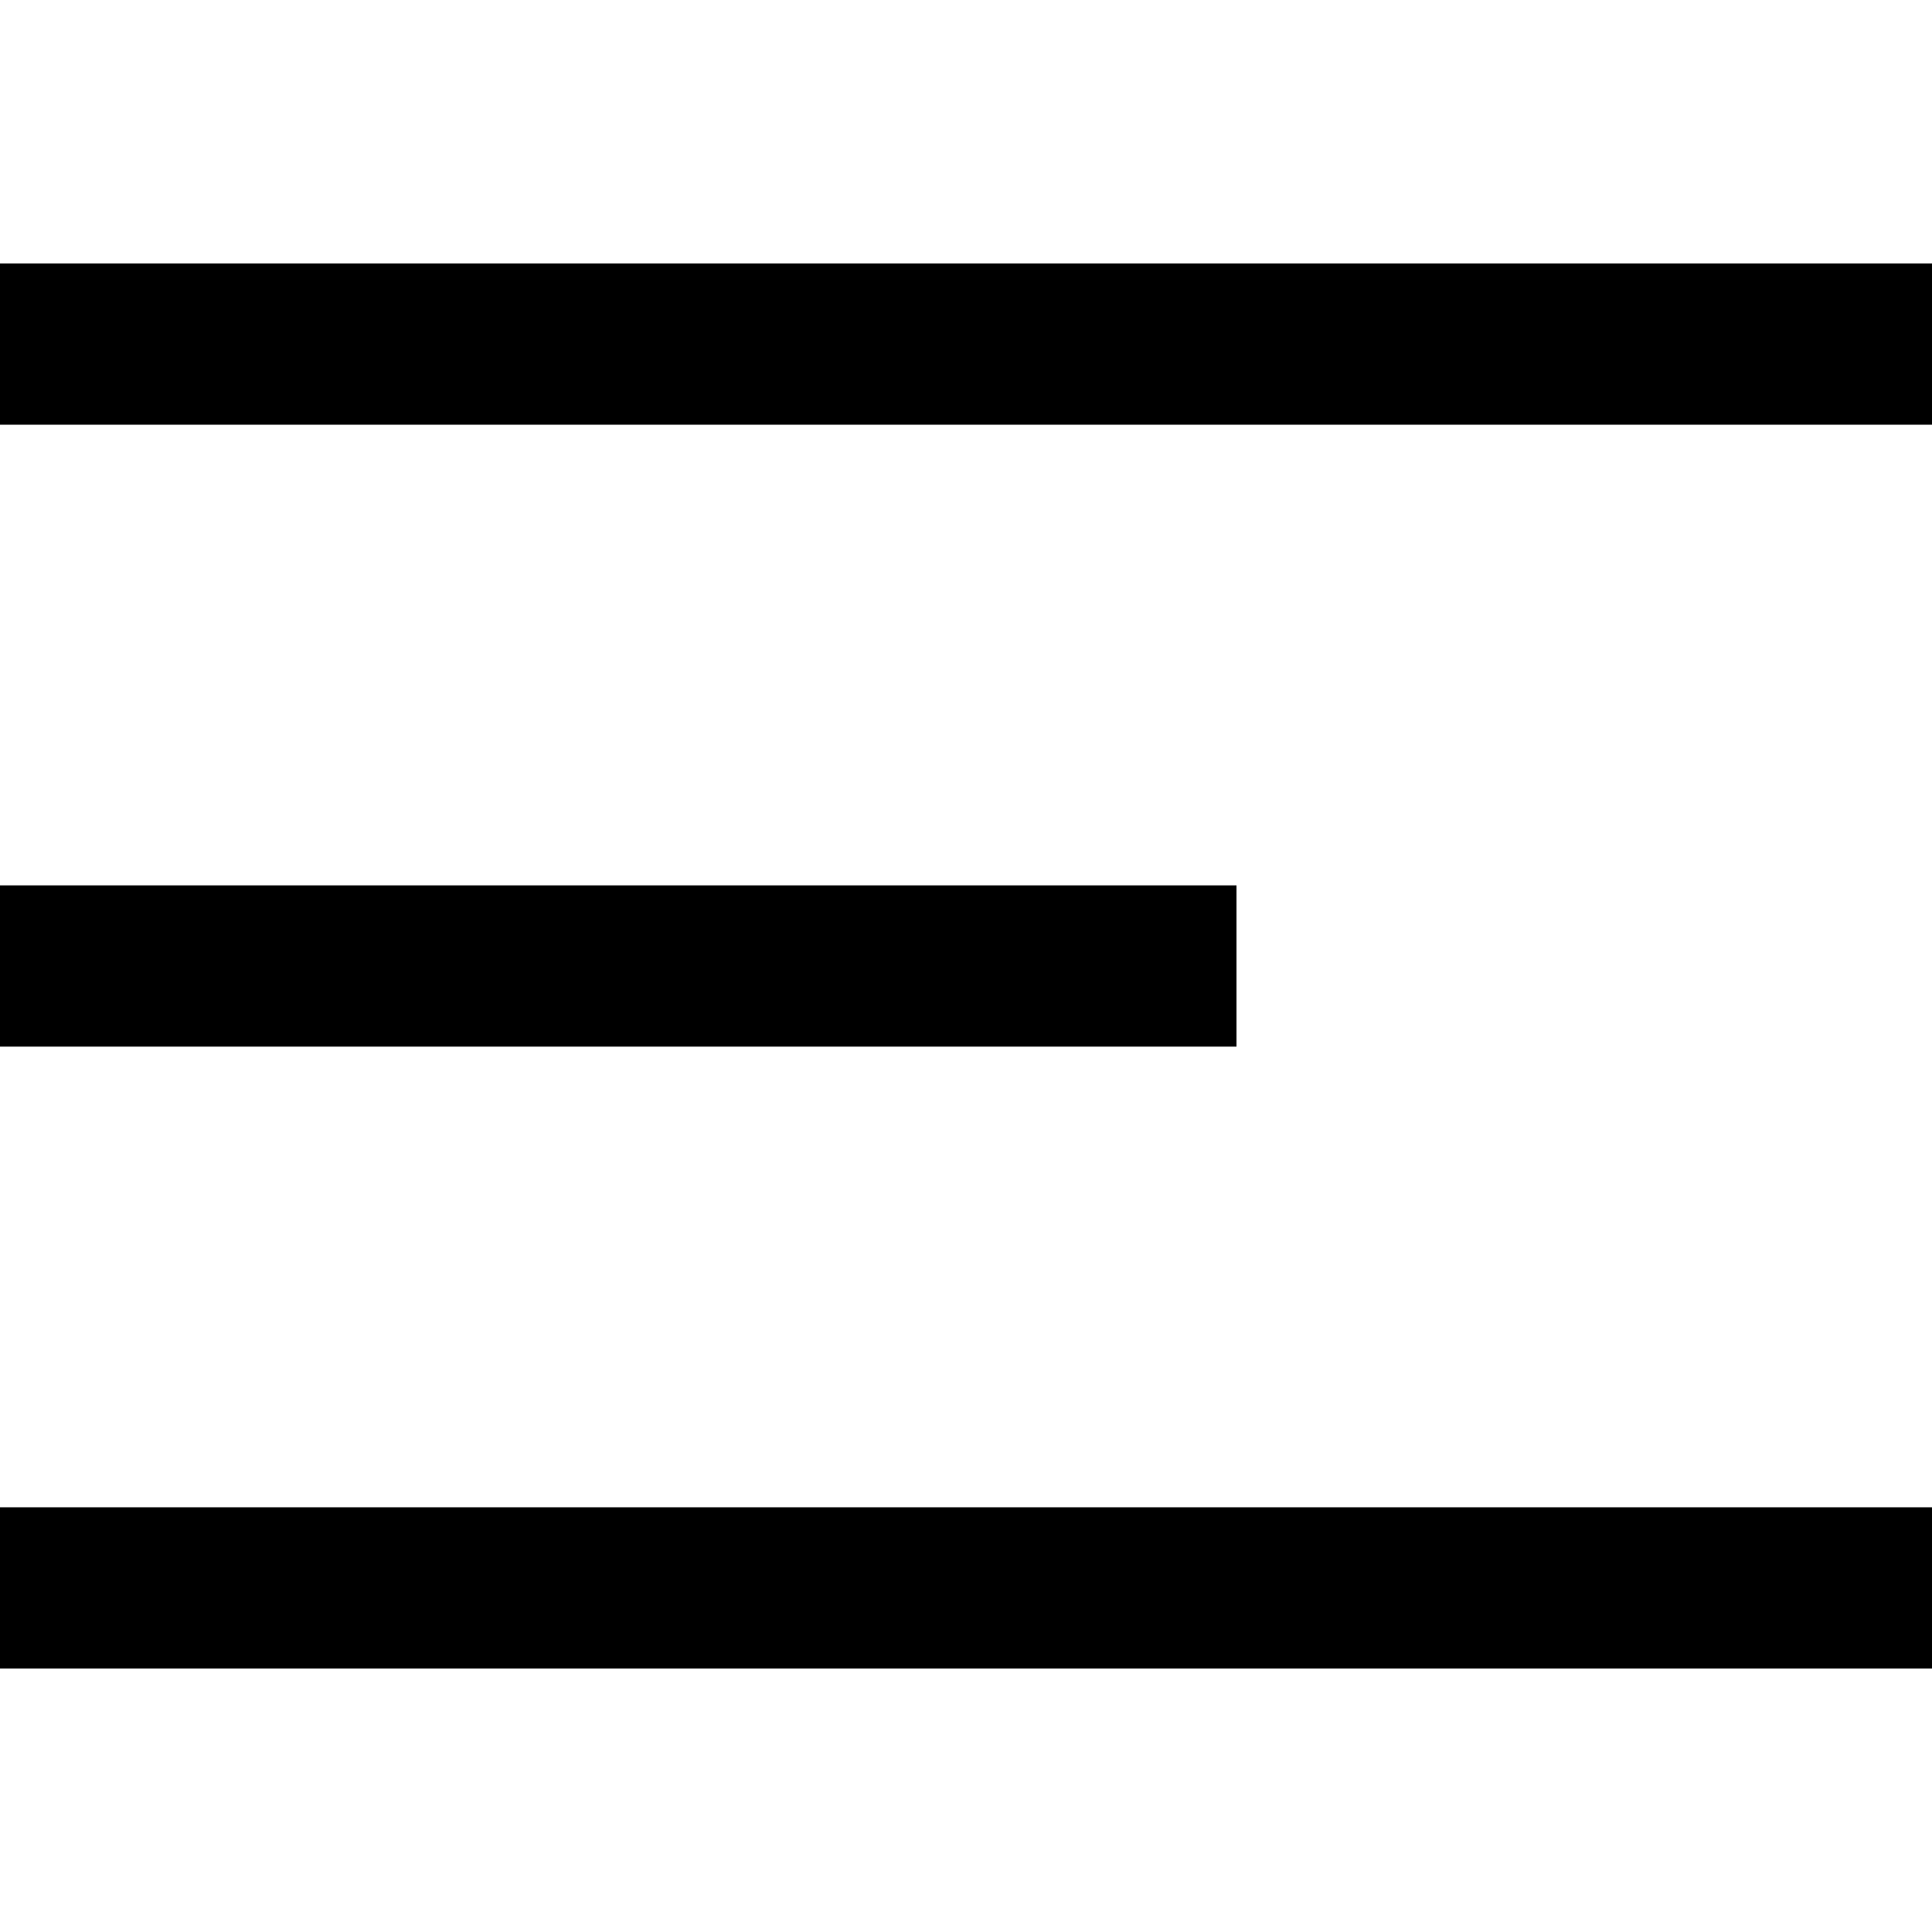
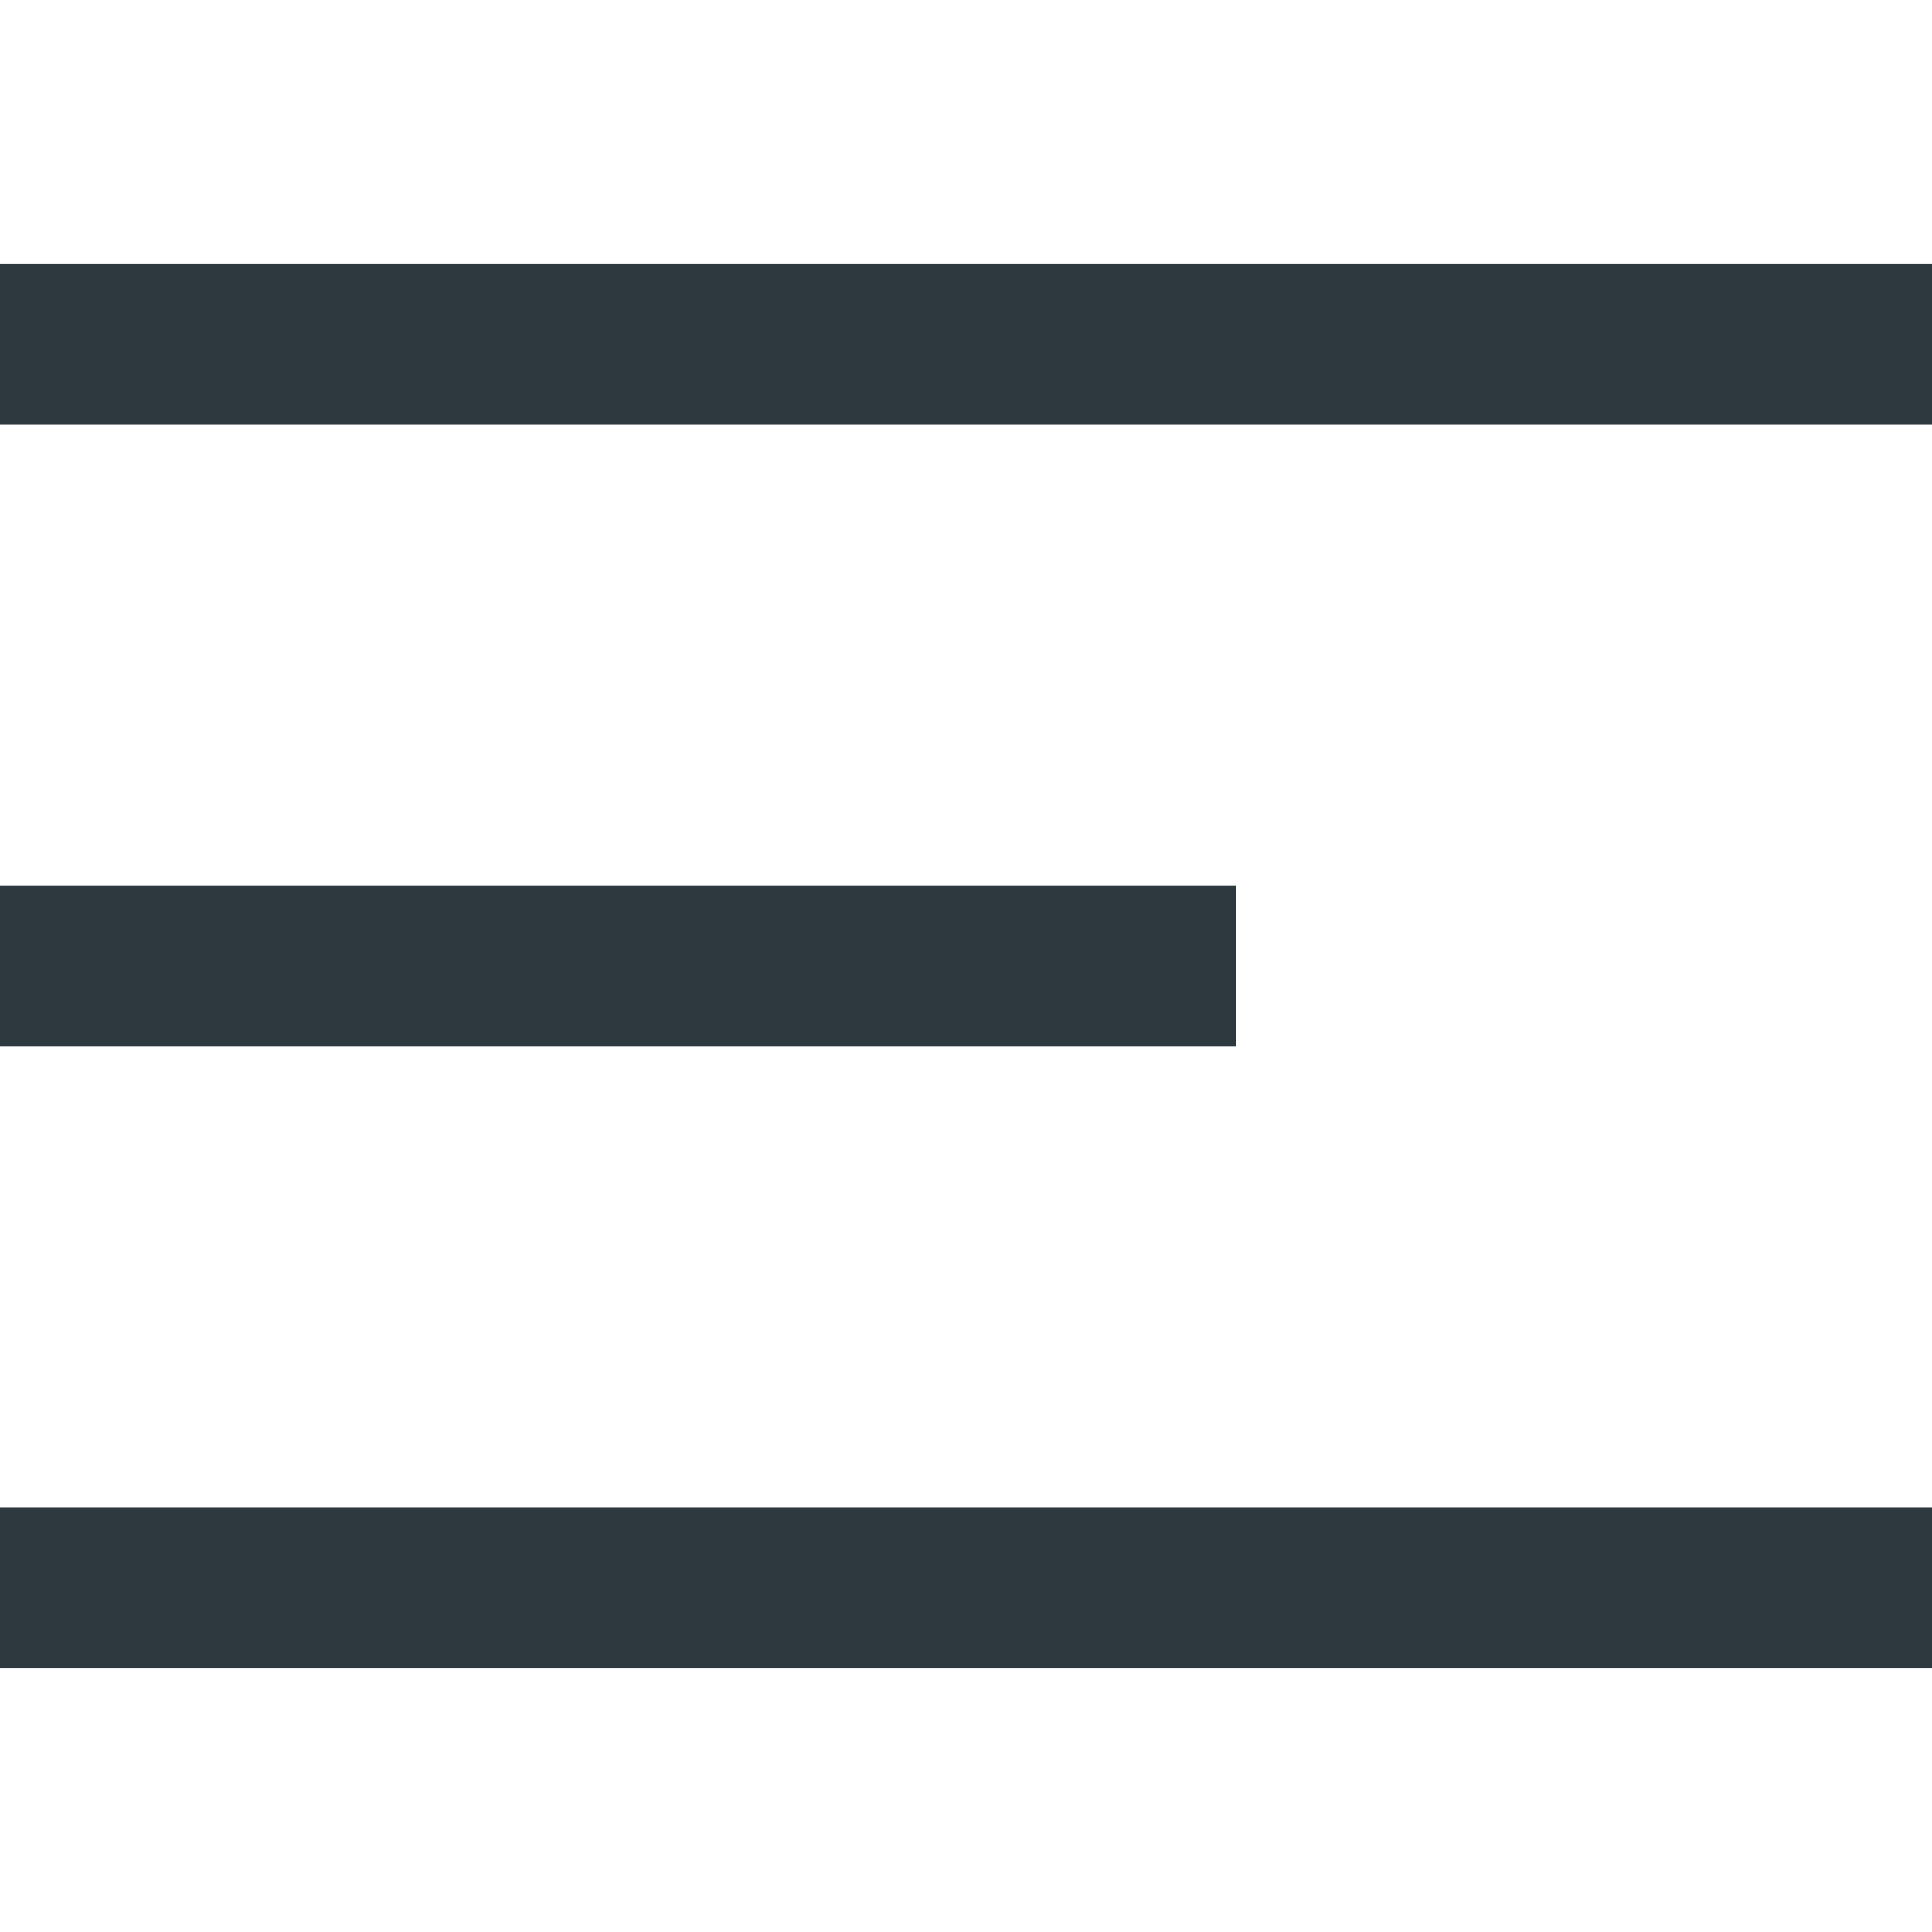
- <svg xmlns="http://www.w3.org/2000/svg" width="22" height="22" viewBox="0 0 22 22">
-   <path d="M0 3H22V4.836H0V3Z" />
-   <path d="M0 17.164H22V19H0V17.164Z" />
-   <path d="M0 10.082H14.08V11.918H0V10.082Z" />
+ <svg xmlns="http://www.w3.org/2000/svg" width="22" height="22" viewBox="0 0 22 22" fill="none">
+   <path d="M0 3H22V4.836H0V3Z" fill="#2D383F" />
+   <path d="M0 17.164H22V19H0V17.164Z" fill="#2D383F" />
+   <path d="M0 10.082H14.08V11.918H0V10.082Z" fill="#2D383F" />
</svg>
